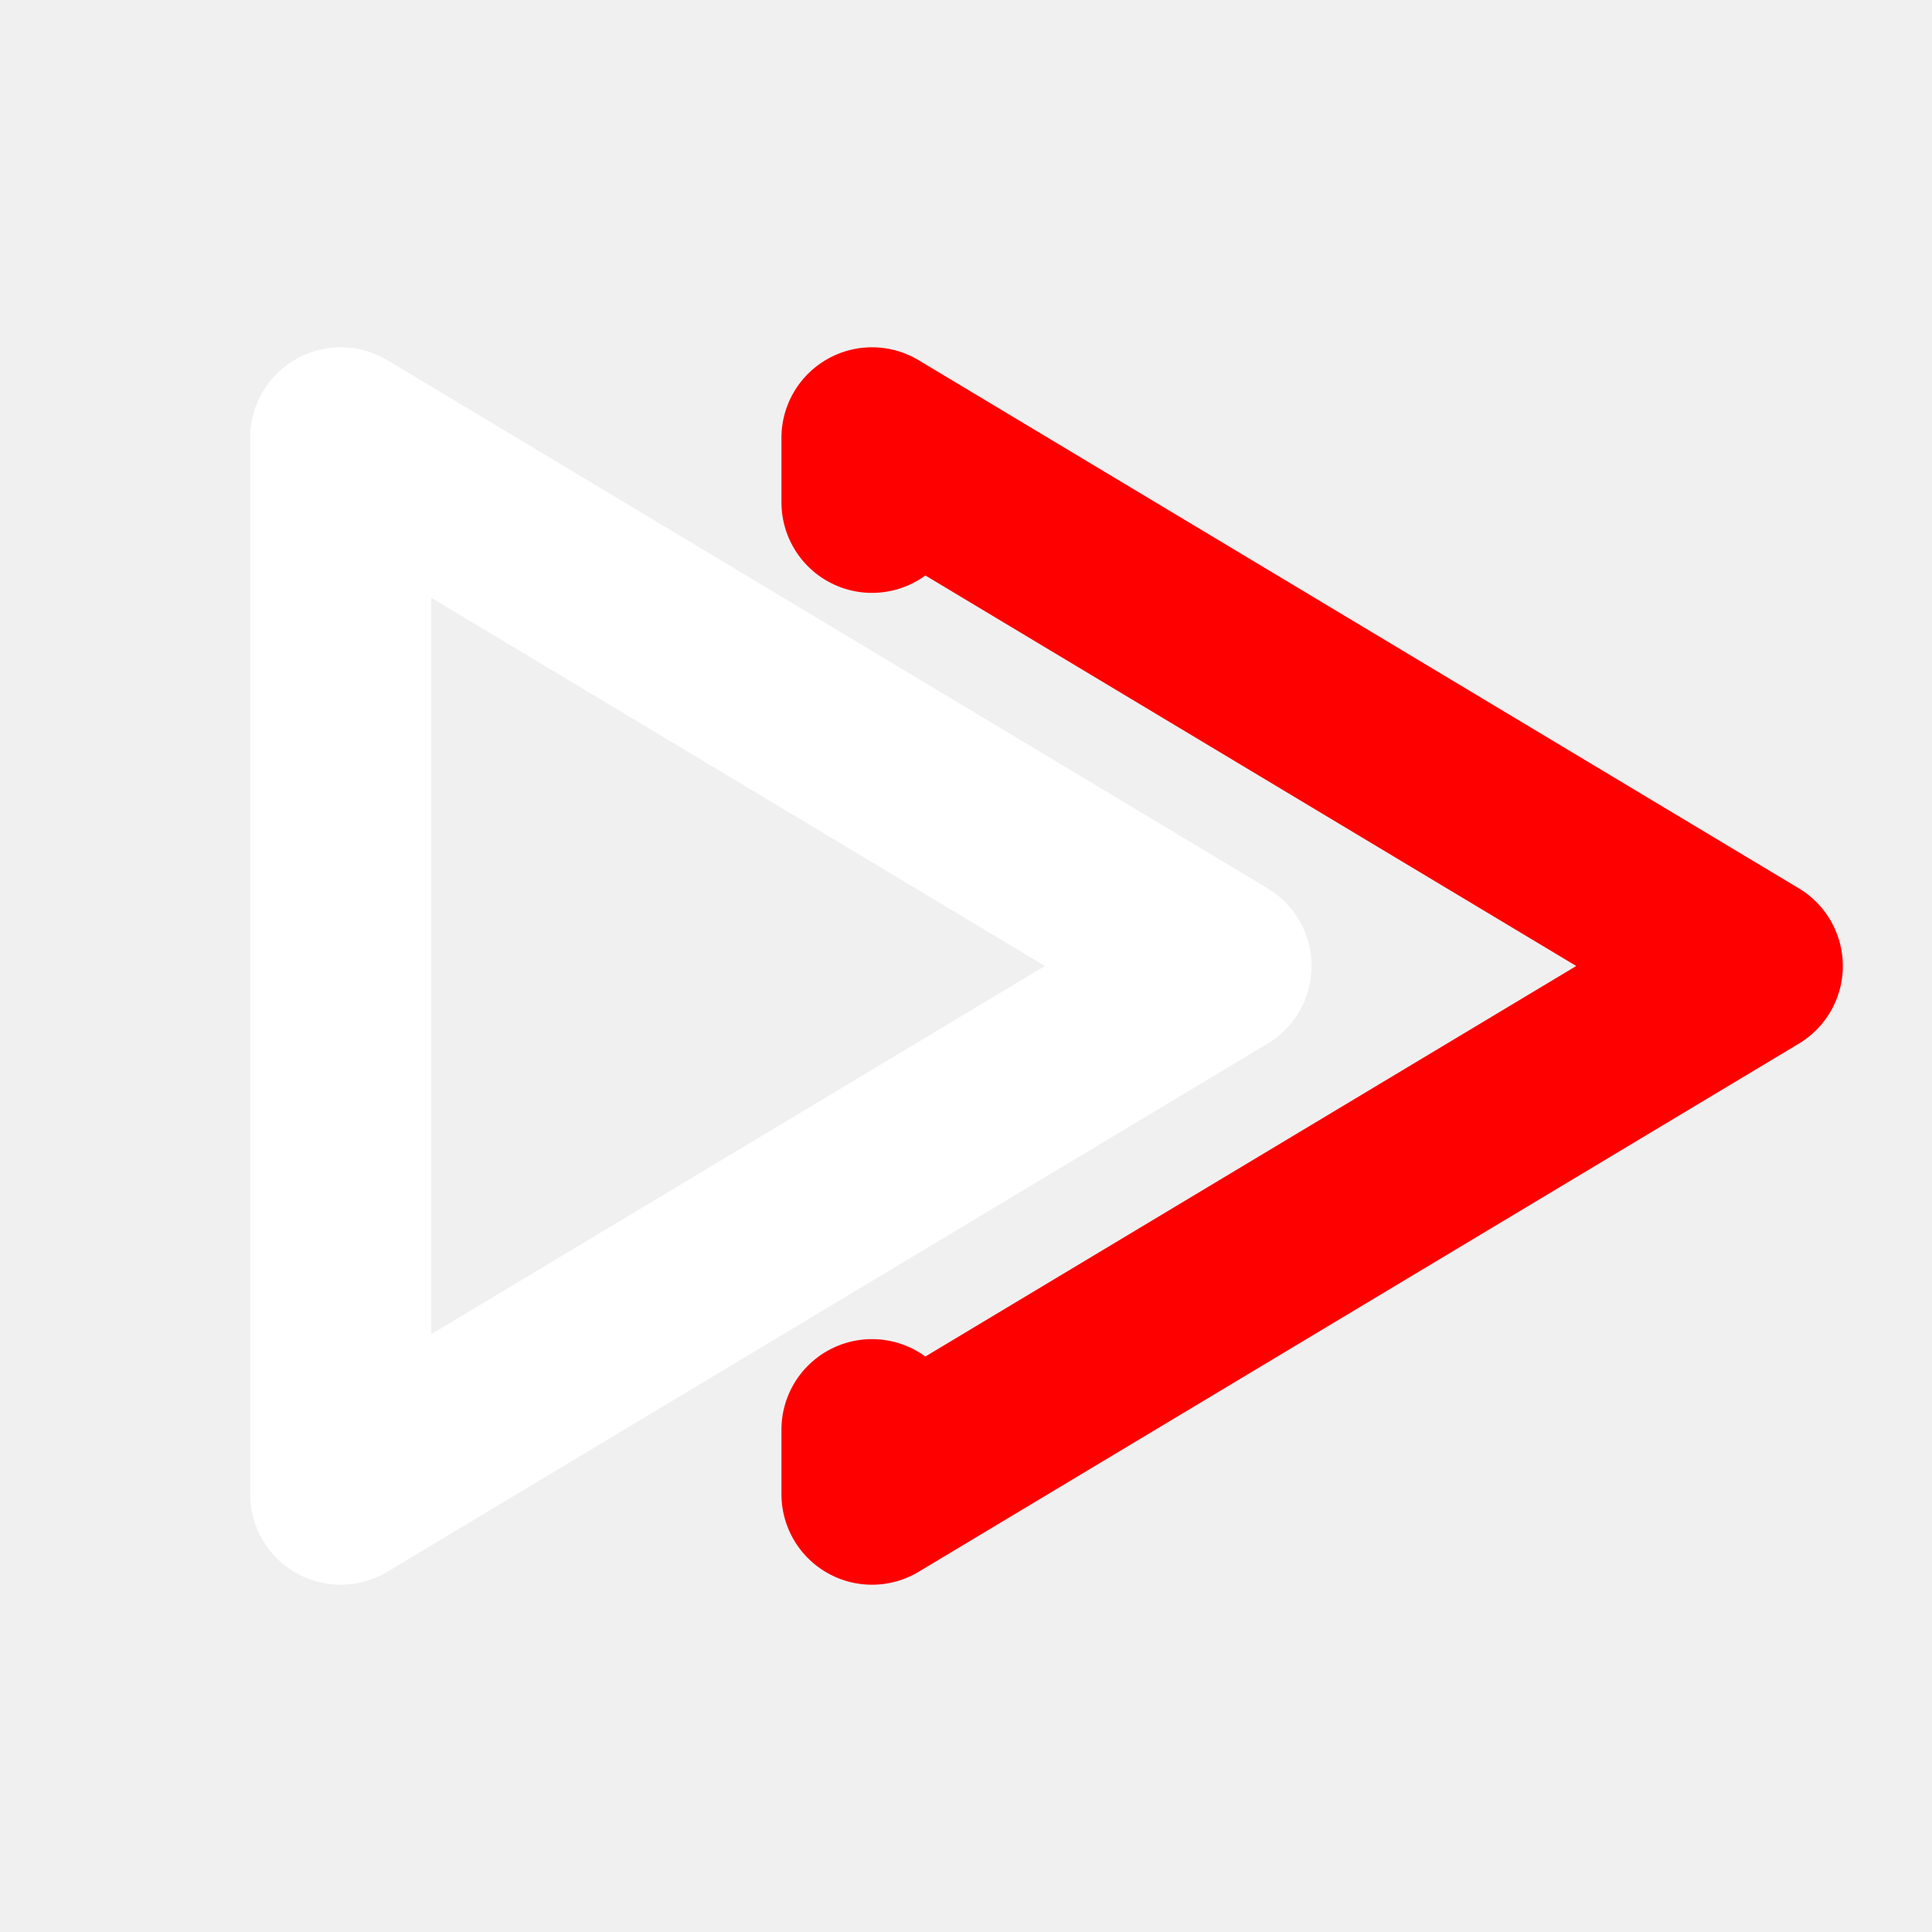
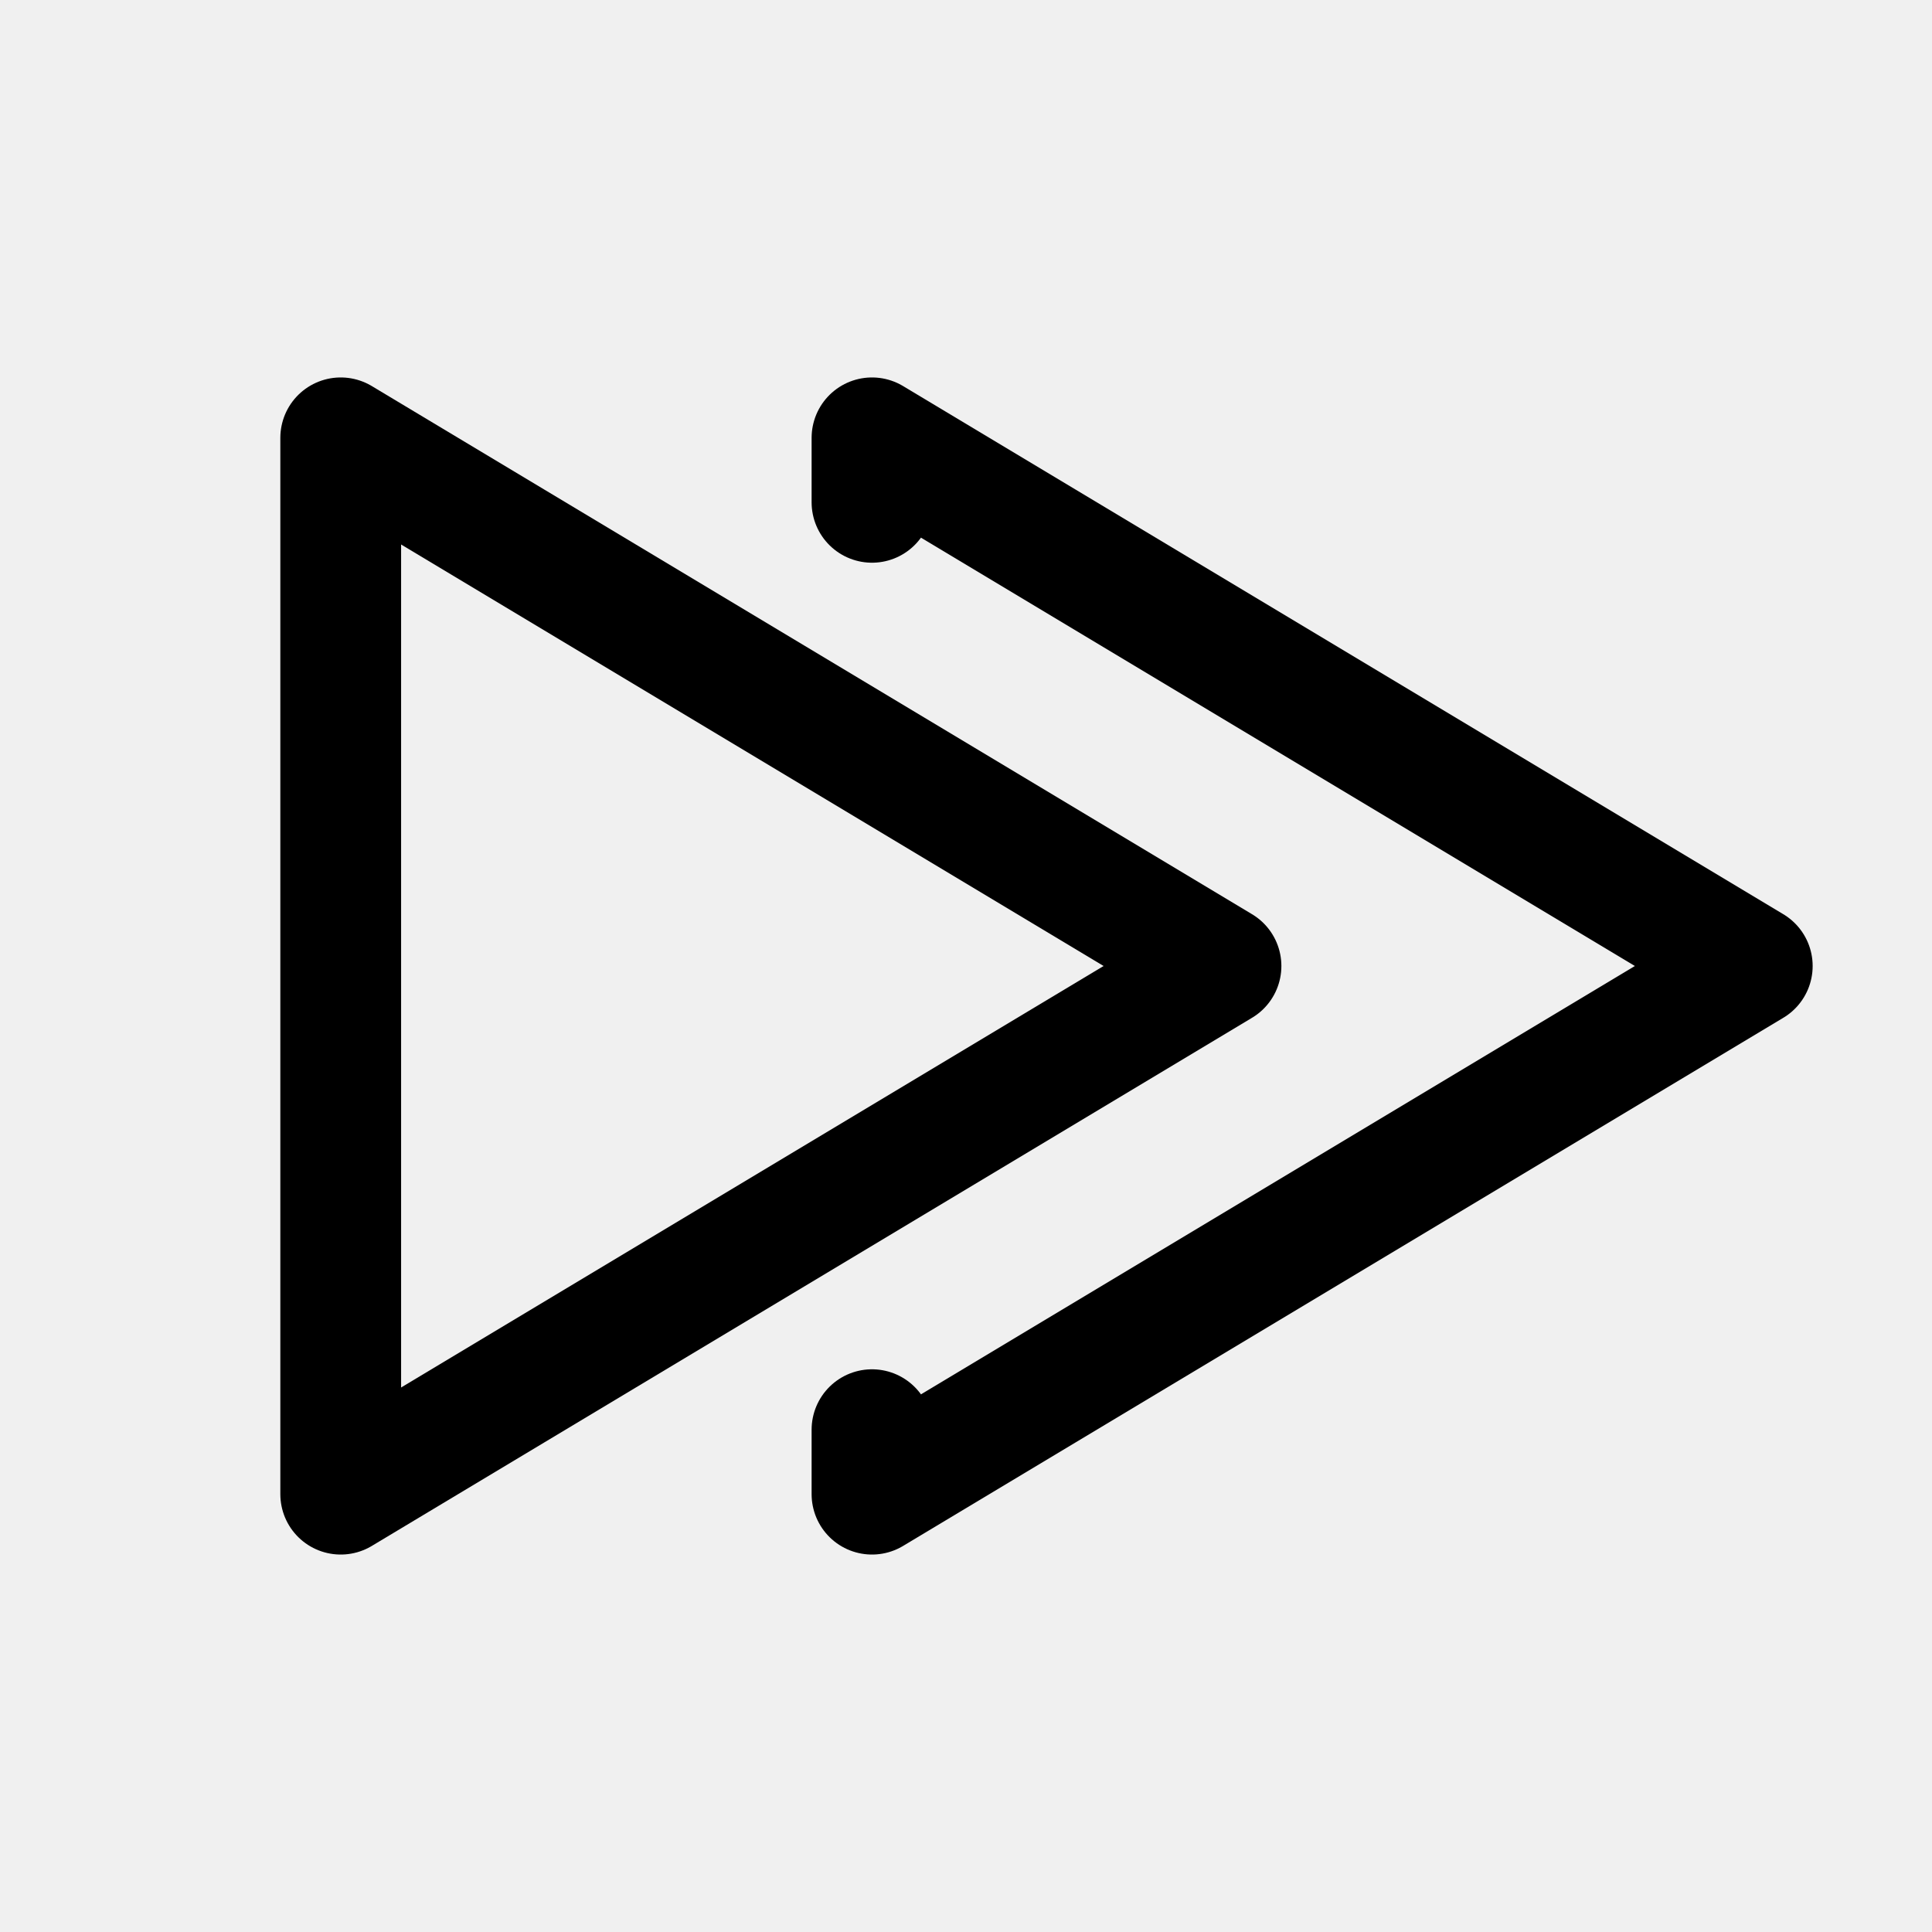
<svg xmlns="http://www.w3.org/2000/svg" role="img" width="24" height="24" viewBox="0 0 24 24" aria-labelledby="backAltIconTitle" stroke="#2329d6" stroke-width="5" stroke-linecap="round" stroke-linejoin="round" fill="none" color="#2329d6" version="1.1" id="svg1">
  <defs id="defs1" />
-   <g id="layer1" transform="matrix(0.9,0,0,0.9,1.250006,1.2)">
-     <path d="m 10.647,18.4 v 0.89 l 12.15,-7.29 -12.15,-7.29 V 5.6" id="path1" style="stroke:#fe0000;stroke-width:2.5;stroke-linecap:round;stroke-linejoin:round;stroke-dasharray:none;stroke-dashoffset:0;stroke-opacity:1;paint-order:normal" />
-     <path d="M 15.464,12 3.314,4.71 v 14.58 z" id="path2" style="stroke:#fff;stroke-width:2.5;stroke-linecap:butt;stroke-linejoin:round;stroke-dasharray:none;stroke-dashoffset:0;stroke-opacity:1;paint-order:normal" />
+   <g id="layer1" transform="matrix(0.9,0,0,0.9,1.250006,1.2)" style="fill:none;fill-opacity:1;stroke:#000000;stroke-opacity:1;stroke-width:1.667;stroke-dasharray:none;stroke-linejoin:round;stroke-linecap:round">
+     <path d="m 10.647,18.4 v 0.89 l 12.15,-7.29 -12.15,-7.29 V 5.6" id="path1" style="stroke:#000000;stroke-width:1.667;stroke-linecap:round;stroke-linejoin:round;stroke-dasharray:none;stroke-dashoffset:0;stroke-opacity:1;paint-order:normal;fill:none;fill-opacity:1" />
+     <path d="M 15.464,12 3.314,4.71 v 14.58 z" id="path2" style="stroke:#000000;stroke-width:1.667;stroke-linecap:round;stroke-linejoin:round;stroke-dasharray:none;stroke-dashoffset:0;stroke-opacity:1;paint-order:normal;fill:none;fill-opacity:1" />
  </g>
</svg>
